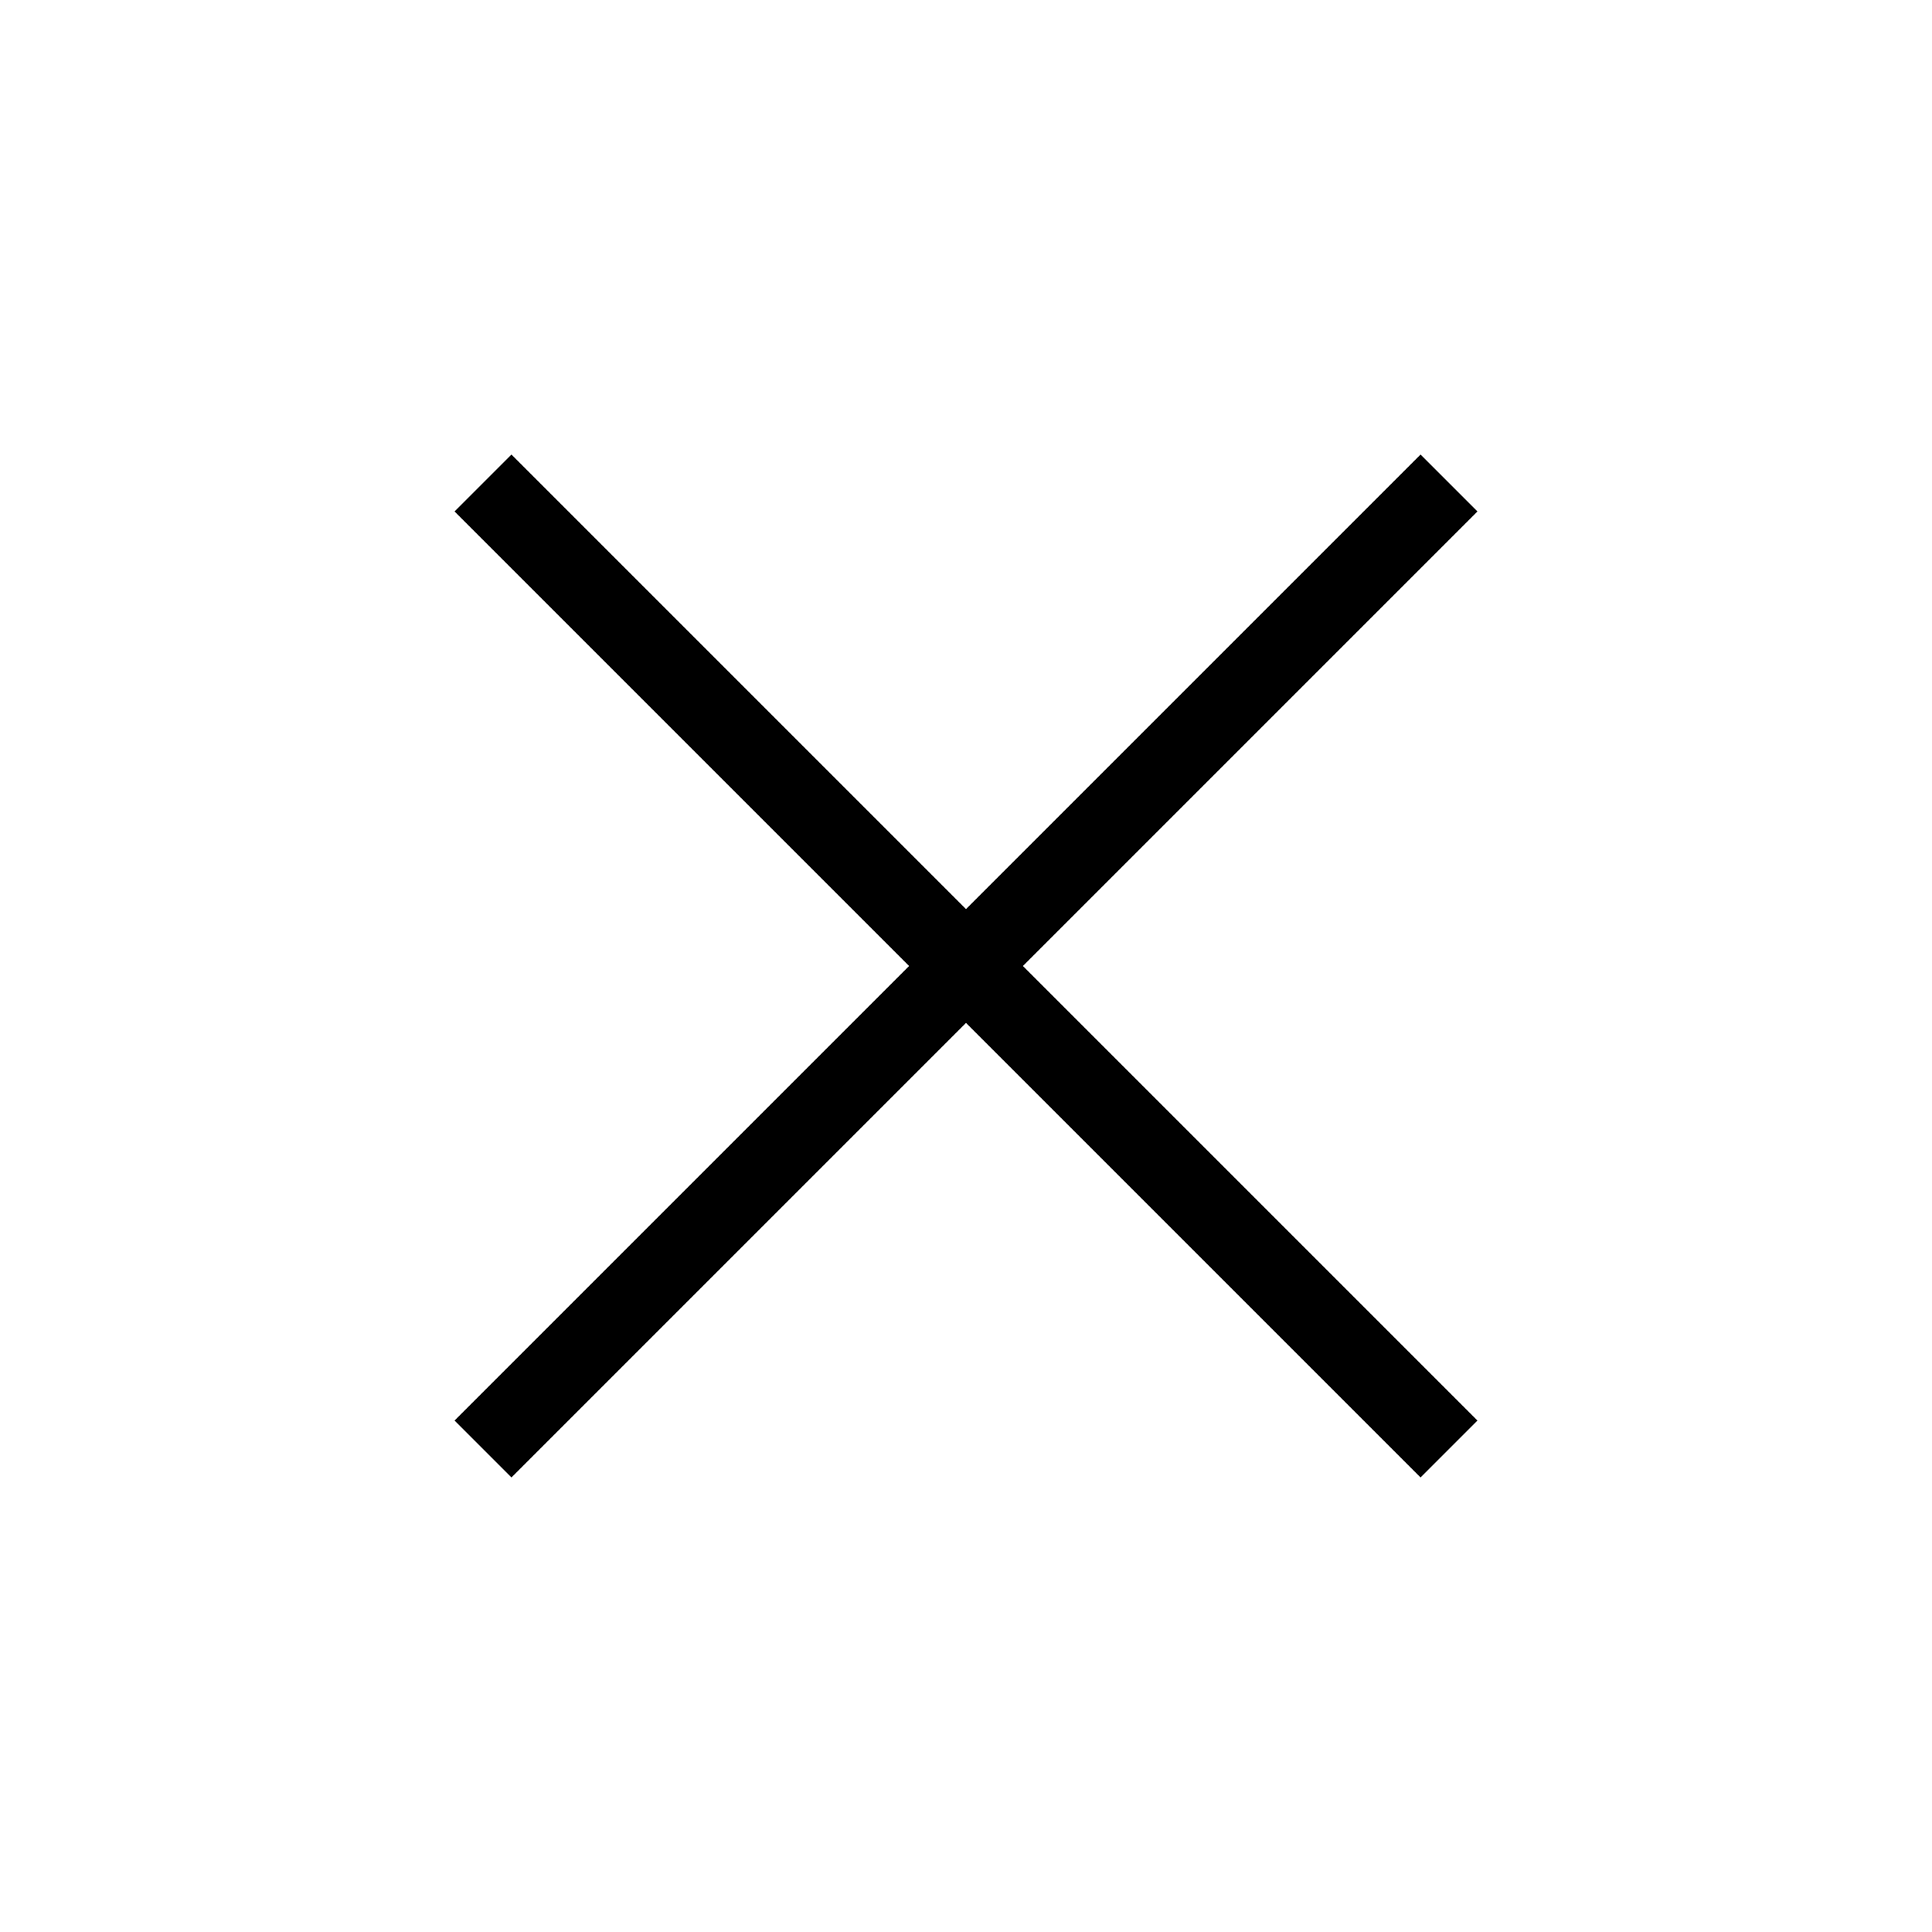
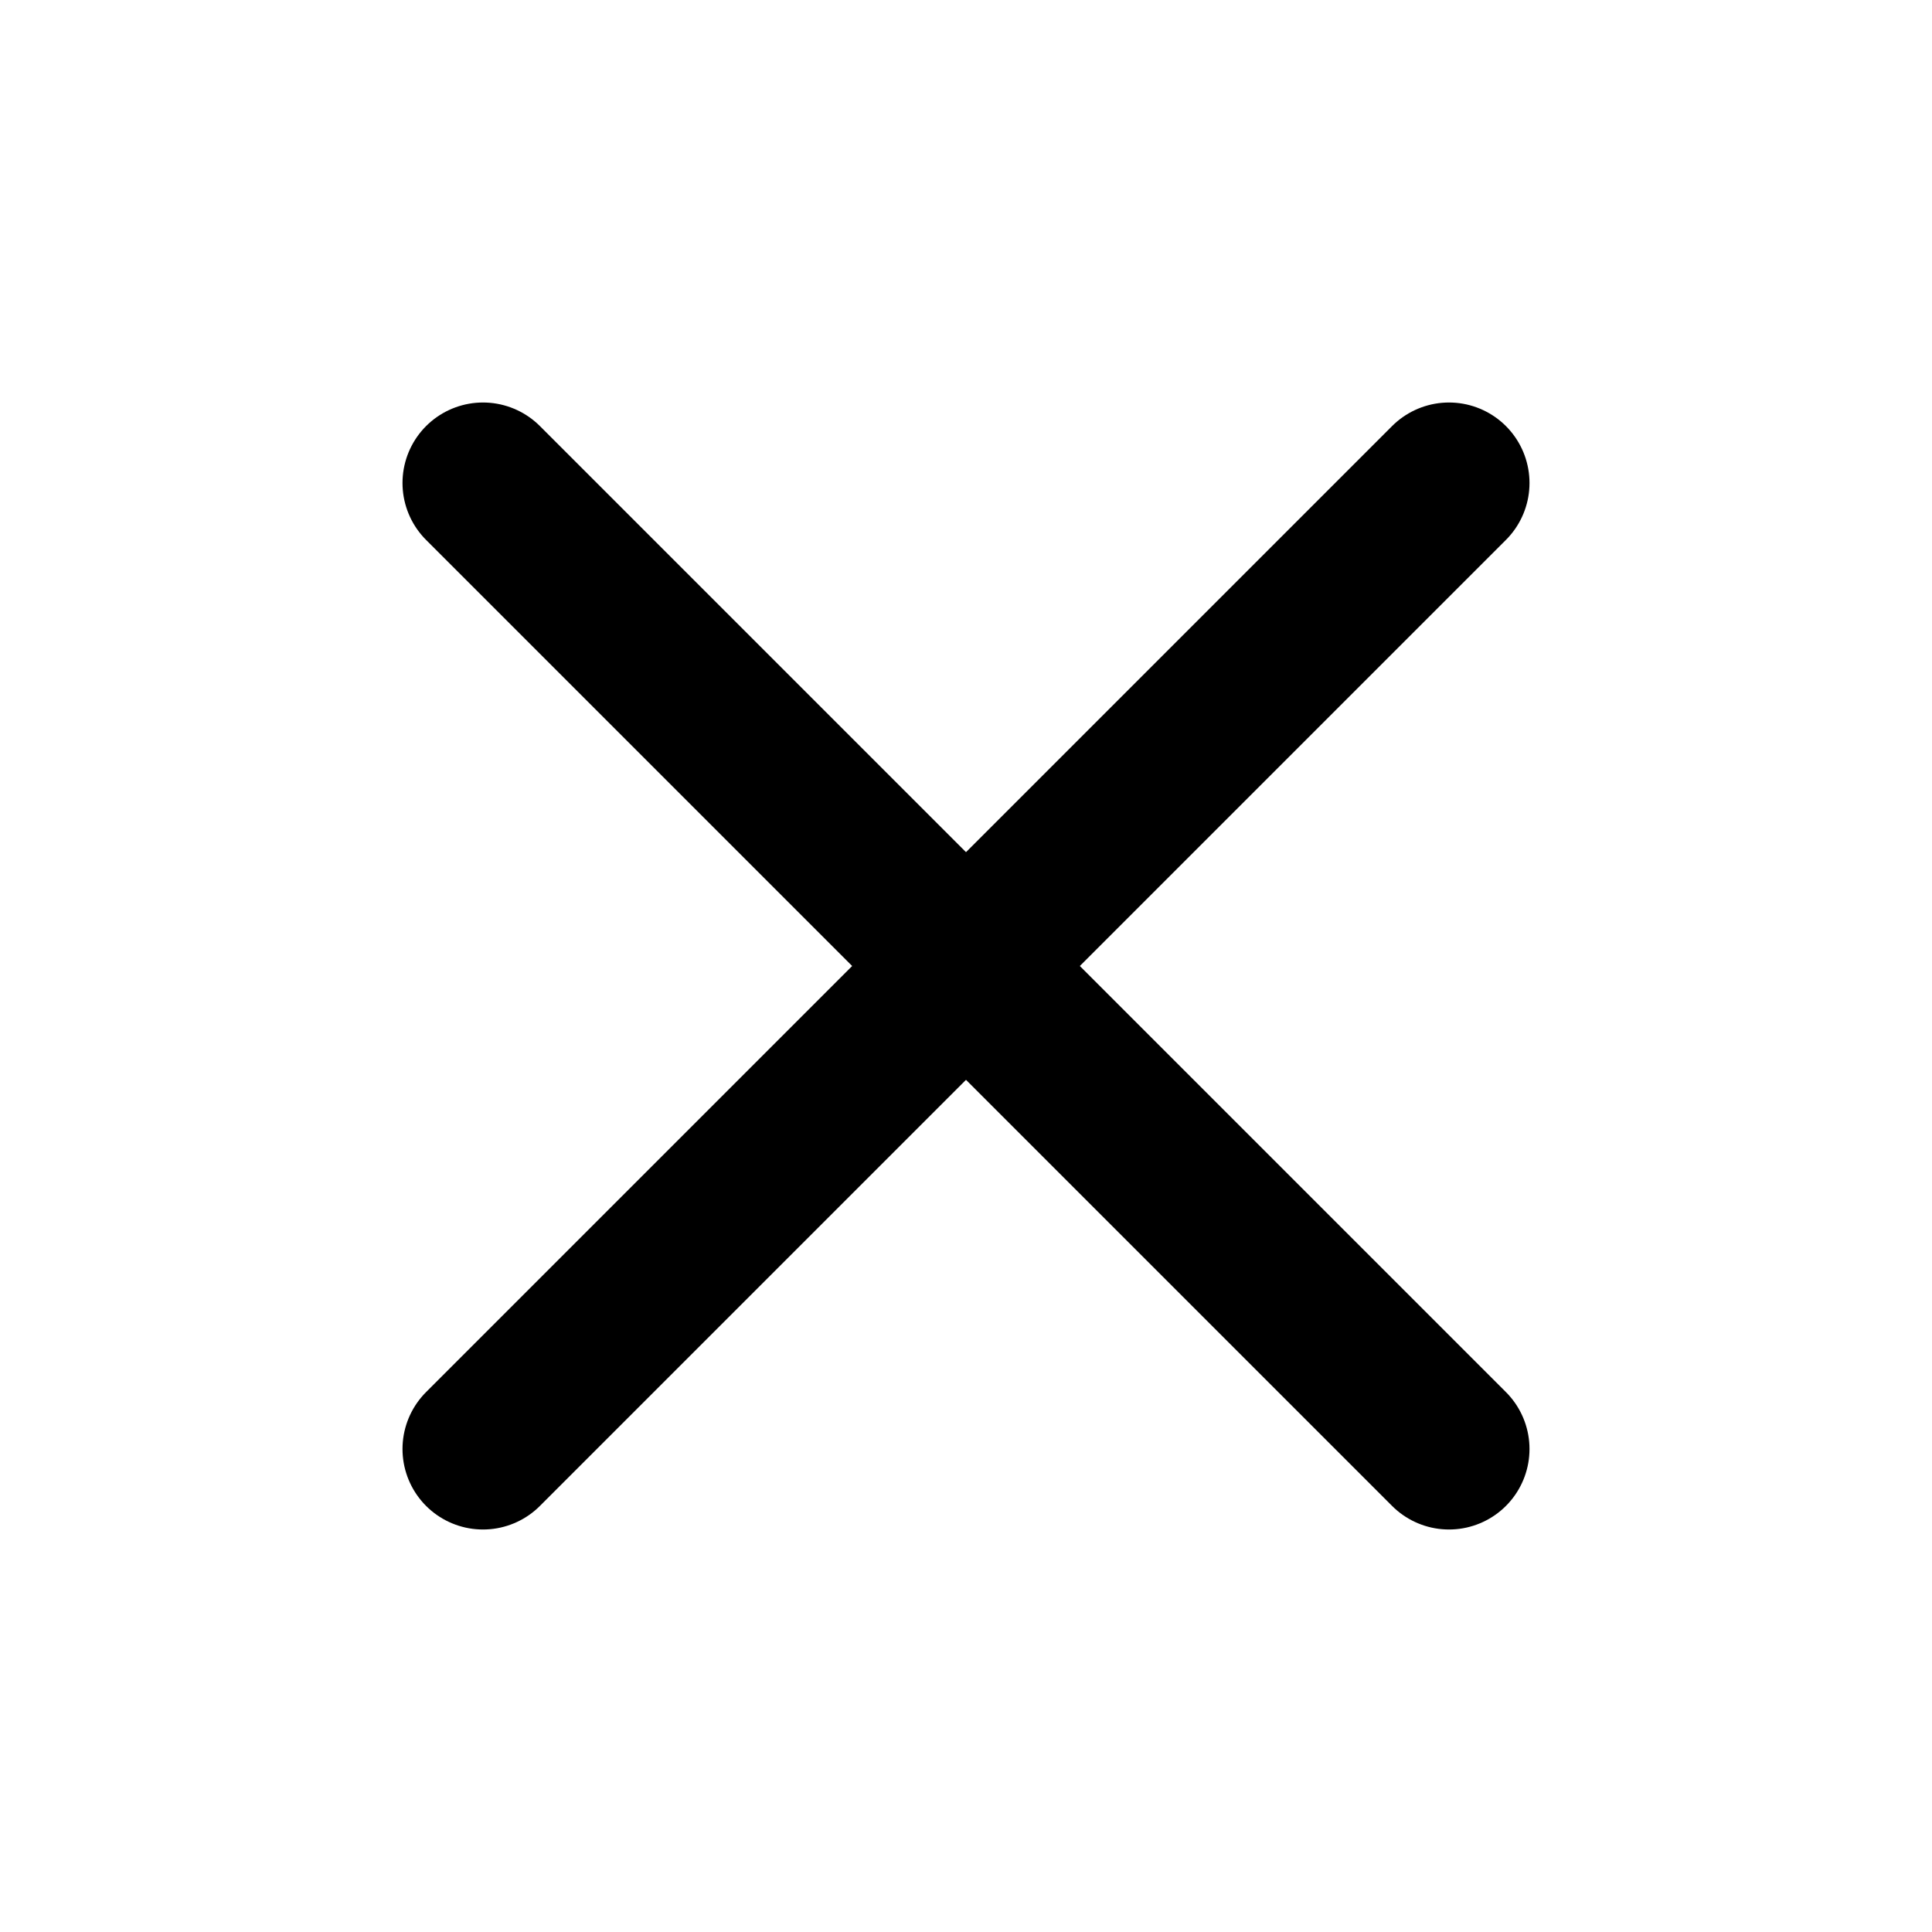
- <svg width="20" height="20" viewBox="0 0 24 24" fill="none" stroke="currentColor" strokeWidth="2" strokeLinecap="round" strokeLinejoin="round" className="lucide lucide-x">
+ <svg width="20" height="20" viewBox="0 0 24 24" fill="none" stroke="currentColor" stroke-width="2" stroke-linecap="round" stroke-linejoin="round" class="lucide lucide-x">
  <path d="M18 6 6 18" />
  <path d="m6 6 12 12" />
</svg>
